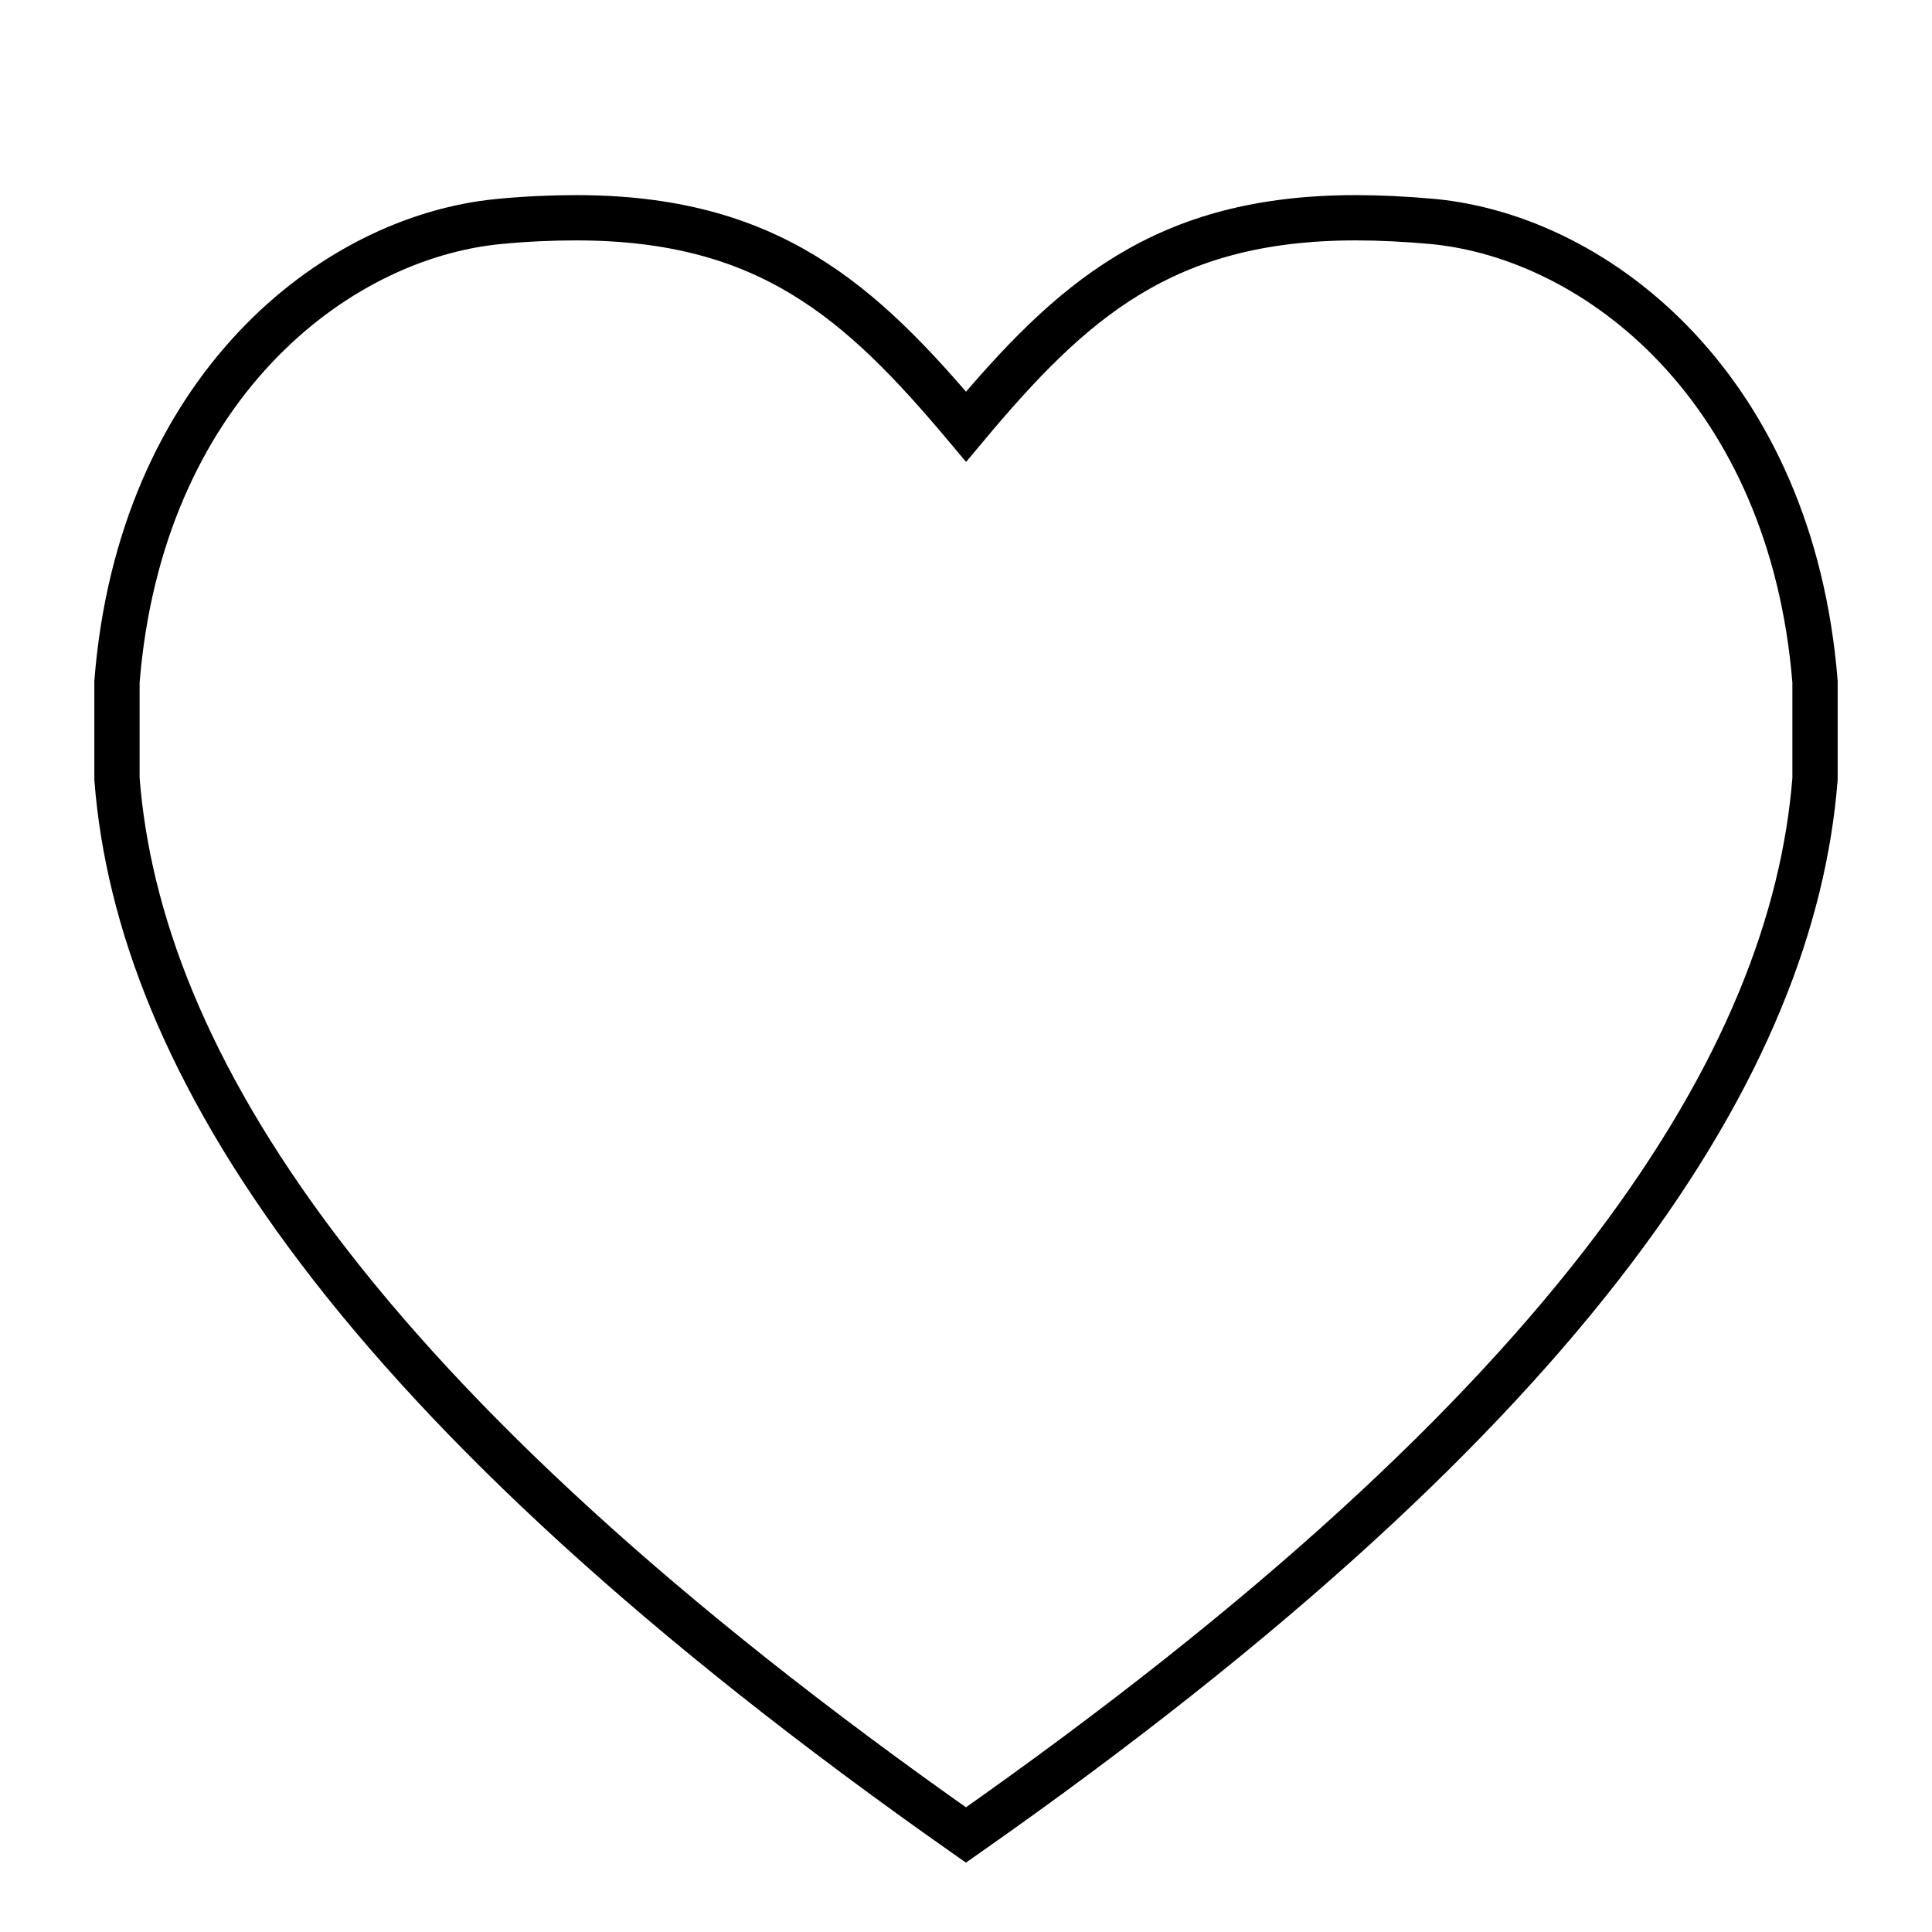
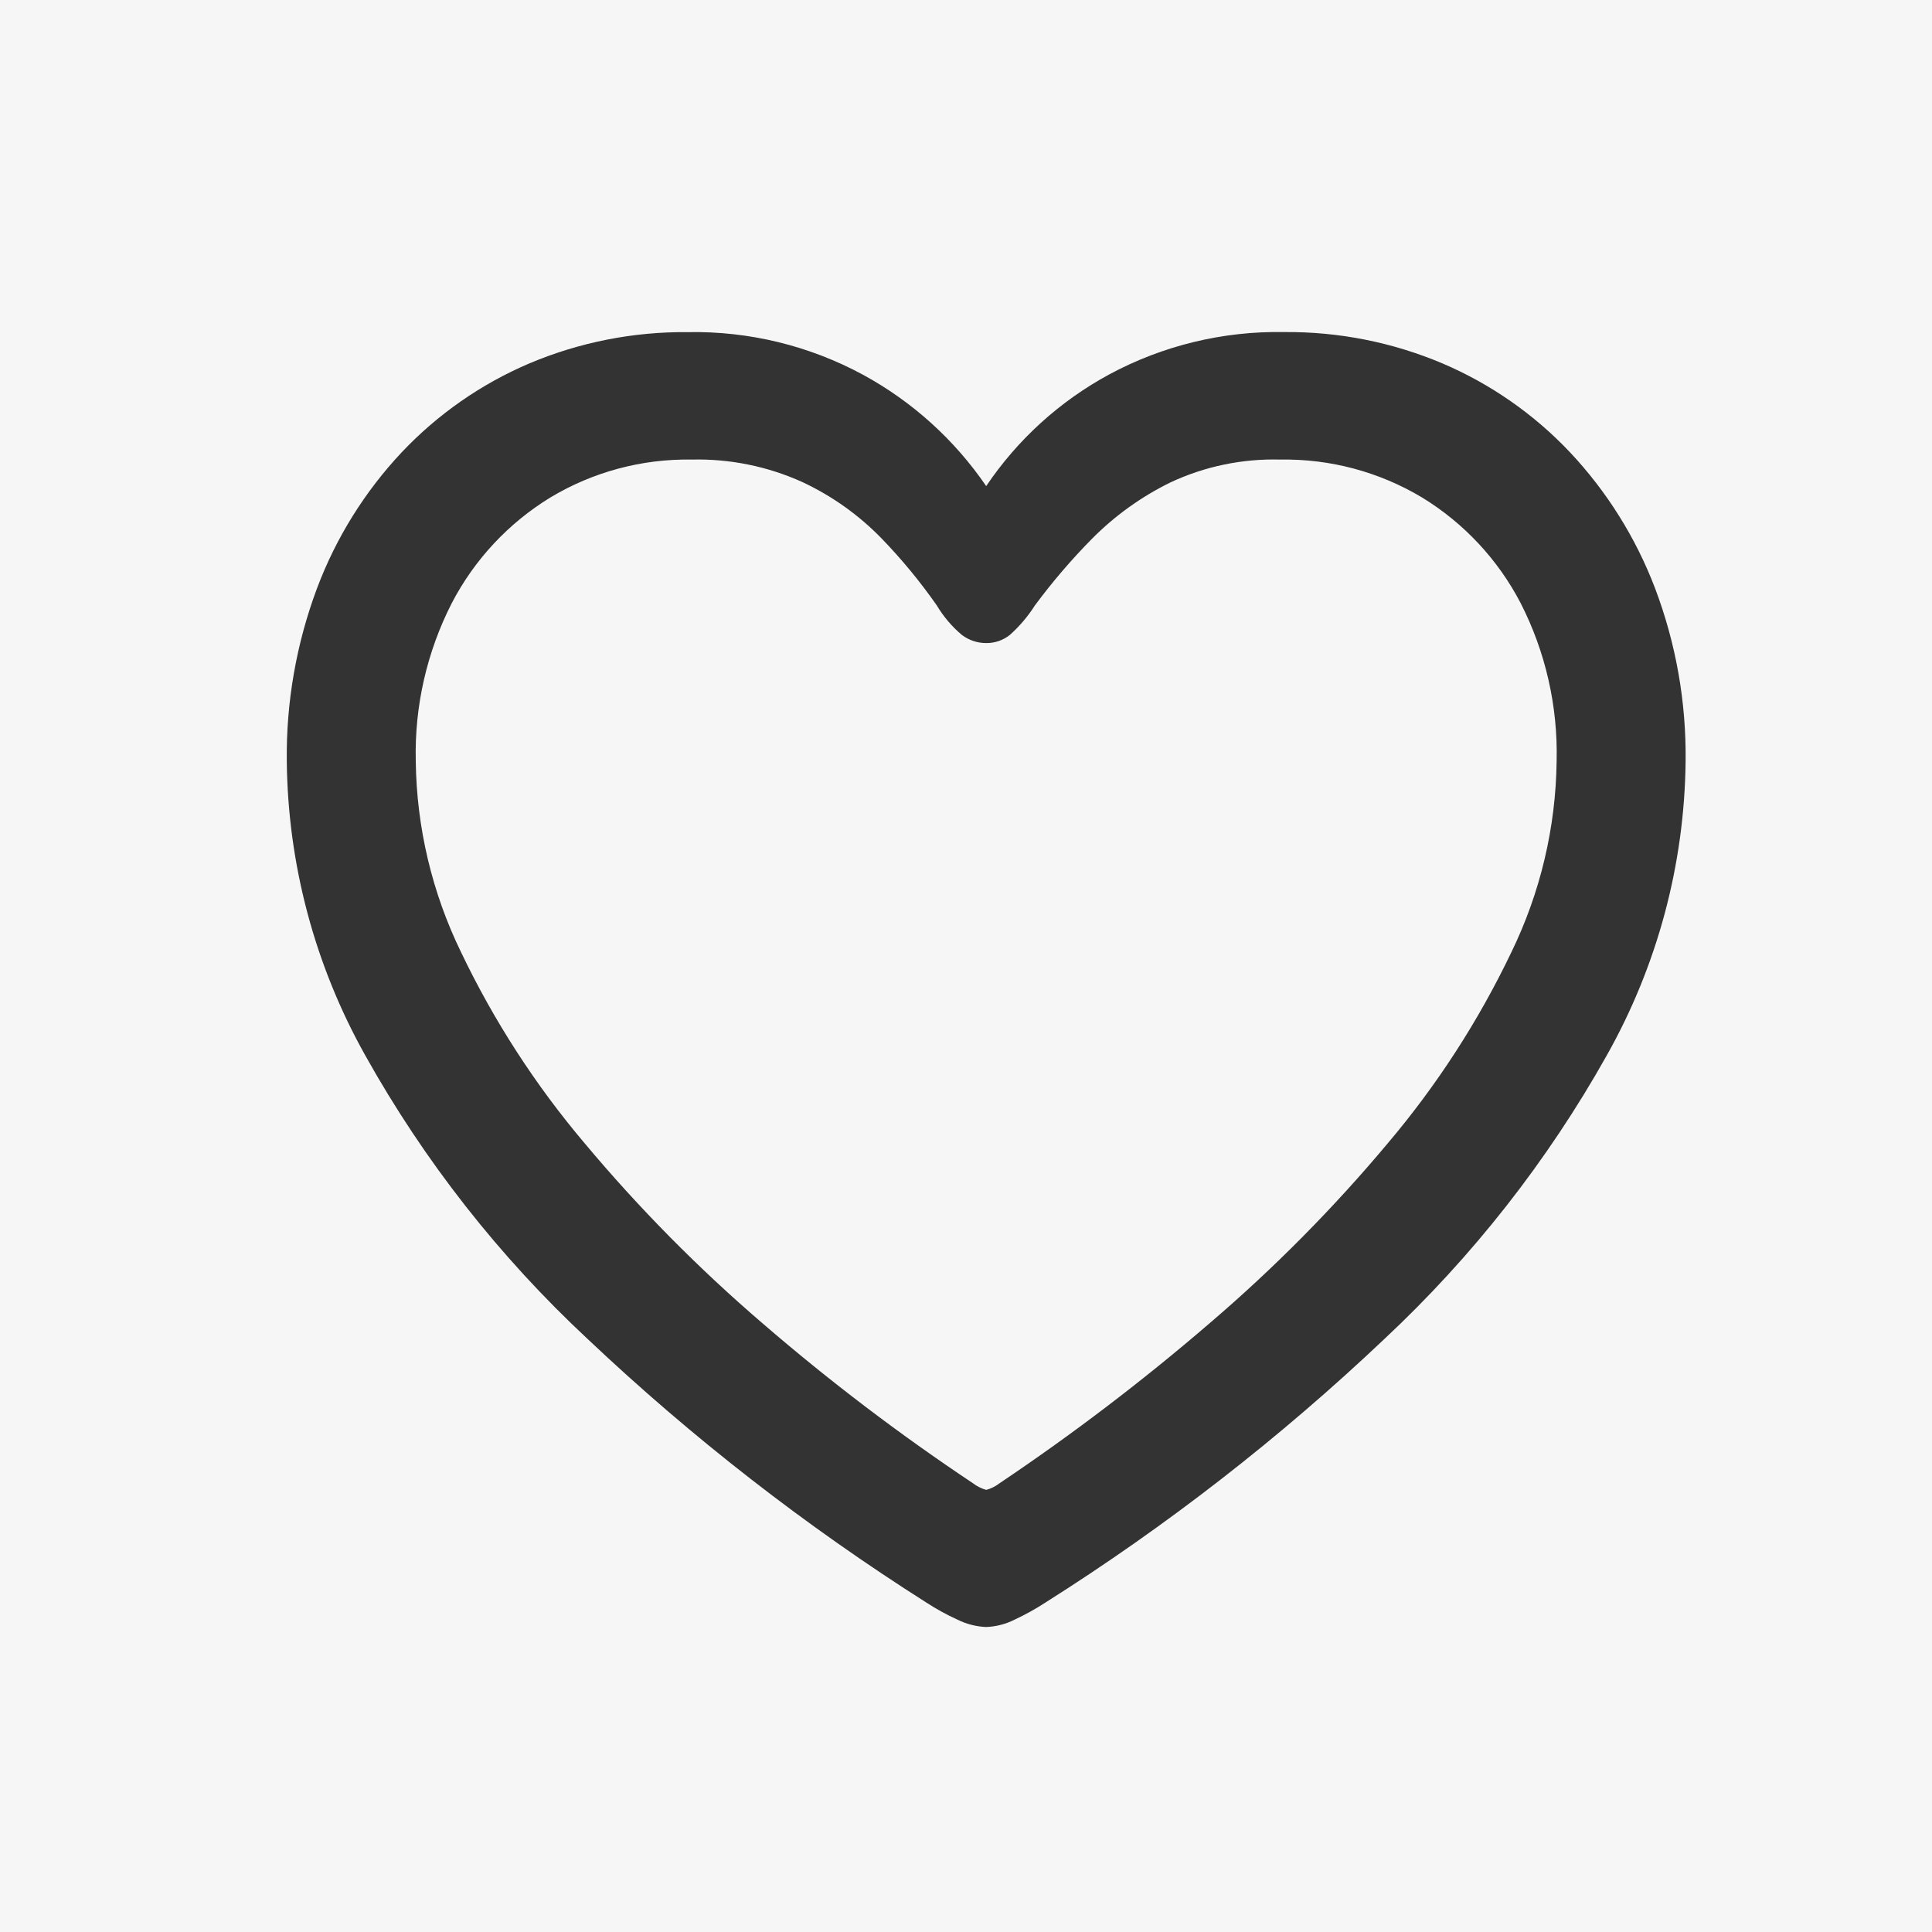
- <svg xmlns="http://www.w3.org/2000/svg" class="icon-heartV2" version="1.1" id="图层_1" x="0px" y="0px" width="512px" height="512px" viewBox="0 0 512 512" enable-background="new 0 0 512 512" xml:space="preserve">
-   <path class="icon-heartV2__path" fill="none" stroke="#000000" stroke-width="12" d="M359.317,57.708c6.342,0,13.106,0.338,20.362,0.984  c44.087,4.219,95.091,44.691,101.321,121.964v25.749c-5.836,74.067-61.692,165.388-225.014,279.886  C92.636,371.584,36.738,280.515,31,206.406v-25.749c6.188-77.302,57.164-117.745,101.25-121.964  c7.214-0.689,14.021-0.984,20.418-0.984c50.907,0,75.319,21.994,103.346,55.364C283.942,79.674,308.397,57.708,359.317,57.708" />
+ <svg xmlns="http://www.w3.org/2000/svg" width="128" height="128" viewBox="0 0 128 128">
+   <g class="icon-heart" transform="translate(-169 -15)">
+     <rect id="矩形_320" data-name="矩形 320" width="128" height="128" transform="translate(169 15)" fill="#f6f6f6" />
+     <path id="路径_142" class="icon-heart__stroke" data-name="路径 142" d="M11.279-46.387a40.709,40.709,0,0,0,5.2,19.507,77,77,0,0,0,14.746,18.8A148.236,148.236,0,0,0,53.662,9.375,15.607,15.607,0,0,0,55.713,10.5a4.7,4.7,0,0,0,1.9.488A4.539,4.539,0,0,0,59.5,10.5a16.422,16.422,0,0,0,2.026-1.123A146.09,146.09,0,0,0,83.984-8.081,77.8,77.8,0,0,0,98.73-26.88a40.561,40.561,0,0,0,5.225-19.507,31.282,31.282,0,0,0-2.026-11.45,27.363,27.363,0,0,0-5.64-9.009,25.258,25.258,0,0,0-8.447-5.884,26.33,26.33,0,0,0-10.5-2.075A23.515,23.515,0,0,0,65.771-72a23.071,23.071,0,0,0-8.154,7.4,23.47,23.47,0,0,0-8.154-7.373A23.453,23.453,0,0,0,37.842-74.8a26.33,26.33,0,0,0-10.5,2.075A25.258,25.258,0,0,0,18.9-66.846a27.042,27.042,0,0,0-5.615,9.009A31.623,31.623,0,0,0,11.279-46.387Zm8.545,0A21.866,21.866,0,0,1,22.217-56.86a17.87,17.87,0,0,1,6.519-6.982,17.607,17.607,0,0,1,9.351-2.515,16.819,16.819,0,0,1,7.349,1.489,17.891,17.891,0,0,1,5.249,3.735,36.137,36.137,0,0,1,3.662,4.443,7.681,7.681,0,0,0,1.66,1.953,2.664,2.664,0,0,0,1.611.537,2.46,2.46,0,0,0,1.563-.537,9.274,9.274,0,0,0,1.66-1.953,41.221,41.221,0,0,1,3.784-4.419,19.218,19.218,0,0,1,5.2-3.735A16.116,16.116,0,0,1,77.1-66.357a17.7,17.7,0,0,1,9.4,2.515,17.87,17.87,0,0,1,6.519,6.982A21.866,21.866,0,0,1,95.41-46.387a29.742,29.742,0,0,1-3,12.671,58.919,58.919,0,0,1-8.179,12.646A100.778,100.778,0,0,1,72.412-9.131,146.511,146.511,0,0,1,58.5,1.465a2.5,2.5,0,0,1-.879.439,2.5,2.5,0,0,1-.879-.439A140.873,140.873,0,0,1,42.8-9.131,101.781,101.781,0,0,1,31.006-21.069a58.919,58.919,0,0,1-8.179-12.646A29.742,29.742,0,0,1,19.824-46.387Z" transform="translate(176.721 111.805)" fill="#333" />
+     <path id="路径_142-2" class="icon-heart__fill" data-name="路径 142" d="M529.494,1582.446a40.71,40.71,0,0,0,5.2,19.507,77.016,77.016,0,0,0,14.746,18.8,148.245,148.245,0,0,0,22.437,17.455,15.742,15.742,0,0,0,2.051,1.125,4.722,4.722,0,0,0,1.9.488,4.543,4.543,0,0,0,1.887-.488,16.6,16.6,0,0,0,2.026-1.123,146.082,146.082,0,0,0,22.458-17.458,77.806,77.806,0,0,0,14.746-18.8,40.566,40.566,0,0,0,5.225-19.507,31.282,31.282,0,0,0-2.026-11.45,27.35,27.35,0,0,0-5.64-9.009,25.237,25.237,0,0,0-8.447-5.884,26.309,26.309,0,0,0-10.5-2.075,23.516,23.516,0,0,0-11.571,2.805,23.061,23.061,0,0,0-8.154,7.4,23.355,23.355,0,0,0-19.775-10.2,26.309,26.309,0,0,0-10.5,2.075,25.243,25.243,0,0,0-8.442,5.879A27.022,27.022,0,0,0,531.5,1571,31.6,31.6,0,0,0,529.494,1582.446Z" transform="translate(-341.492 -1517.024)" fill="rgba(193,39,45,0)" />
+   </g>
</svg>
